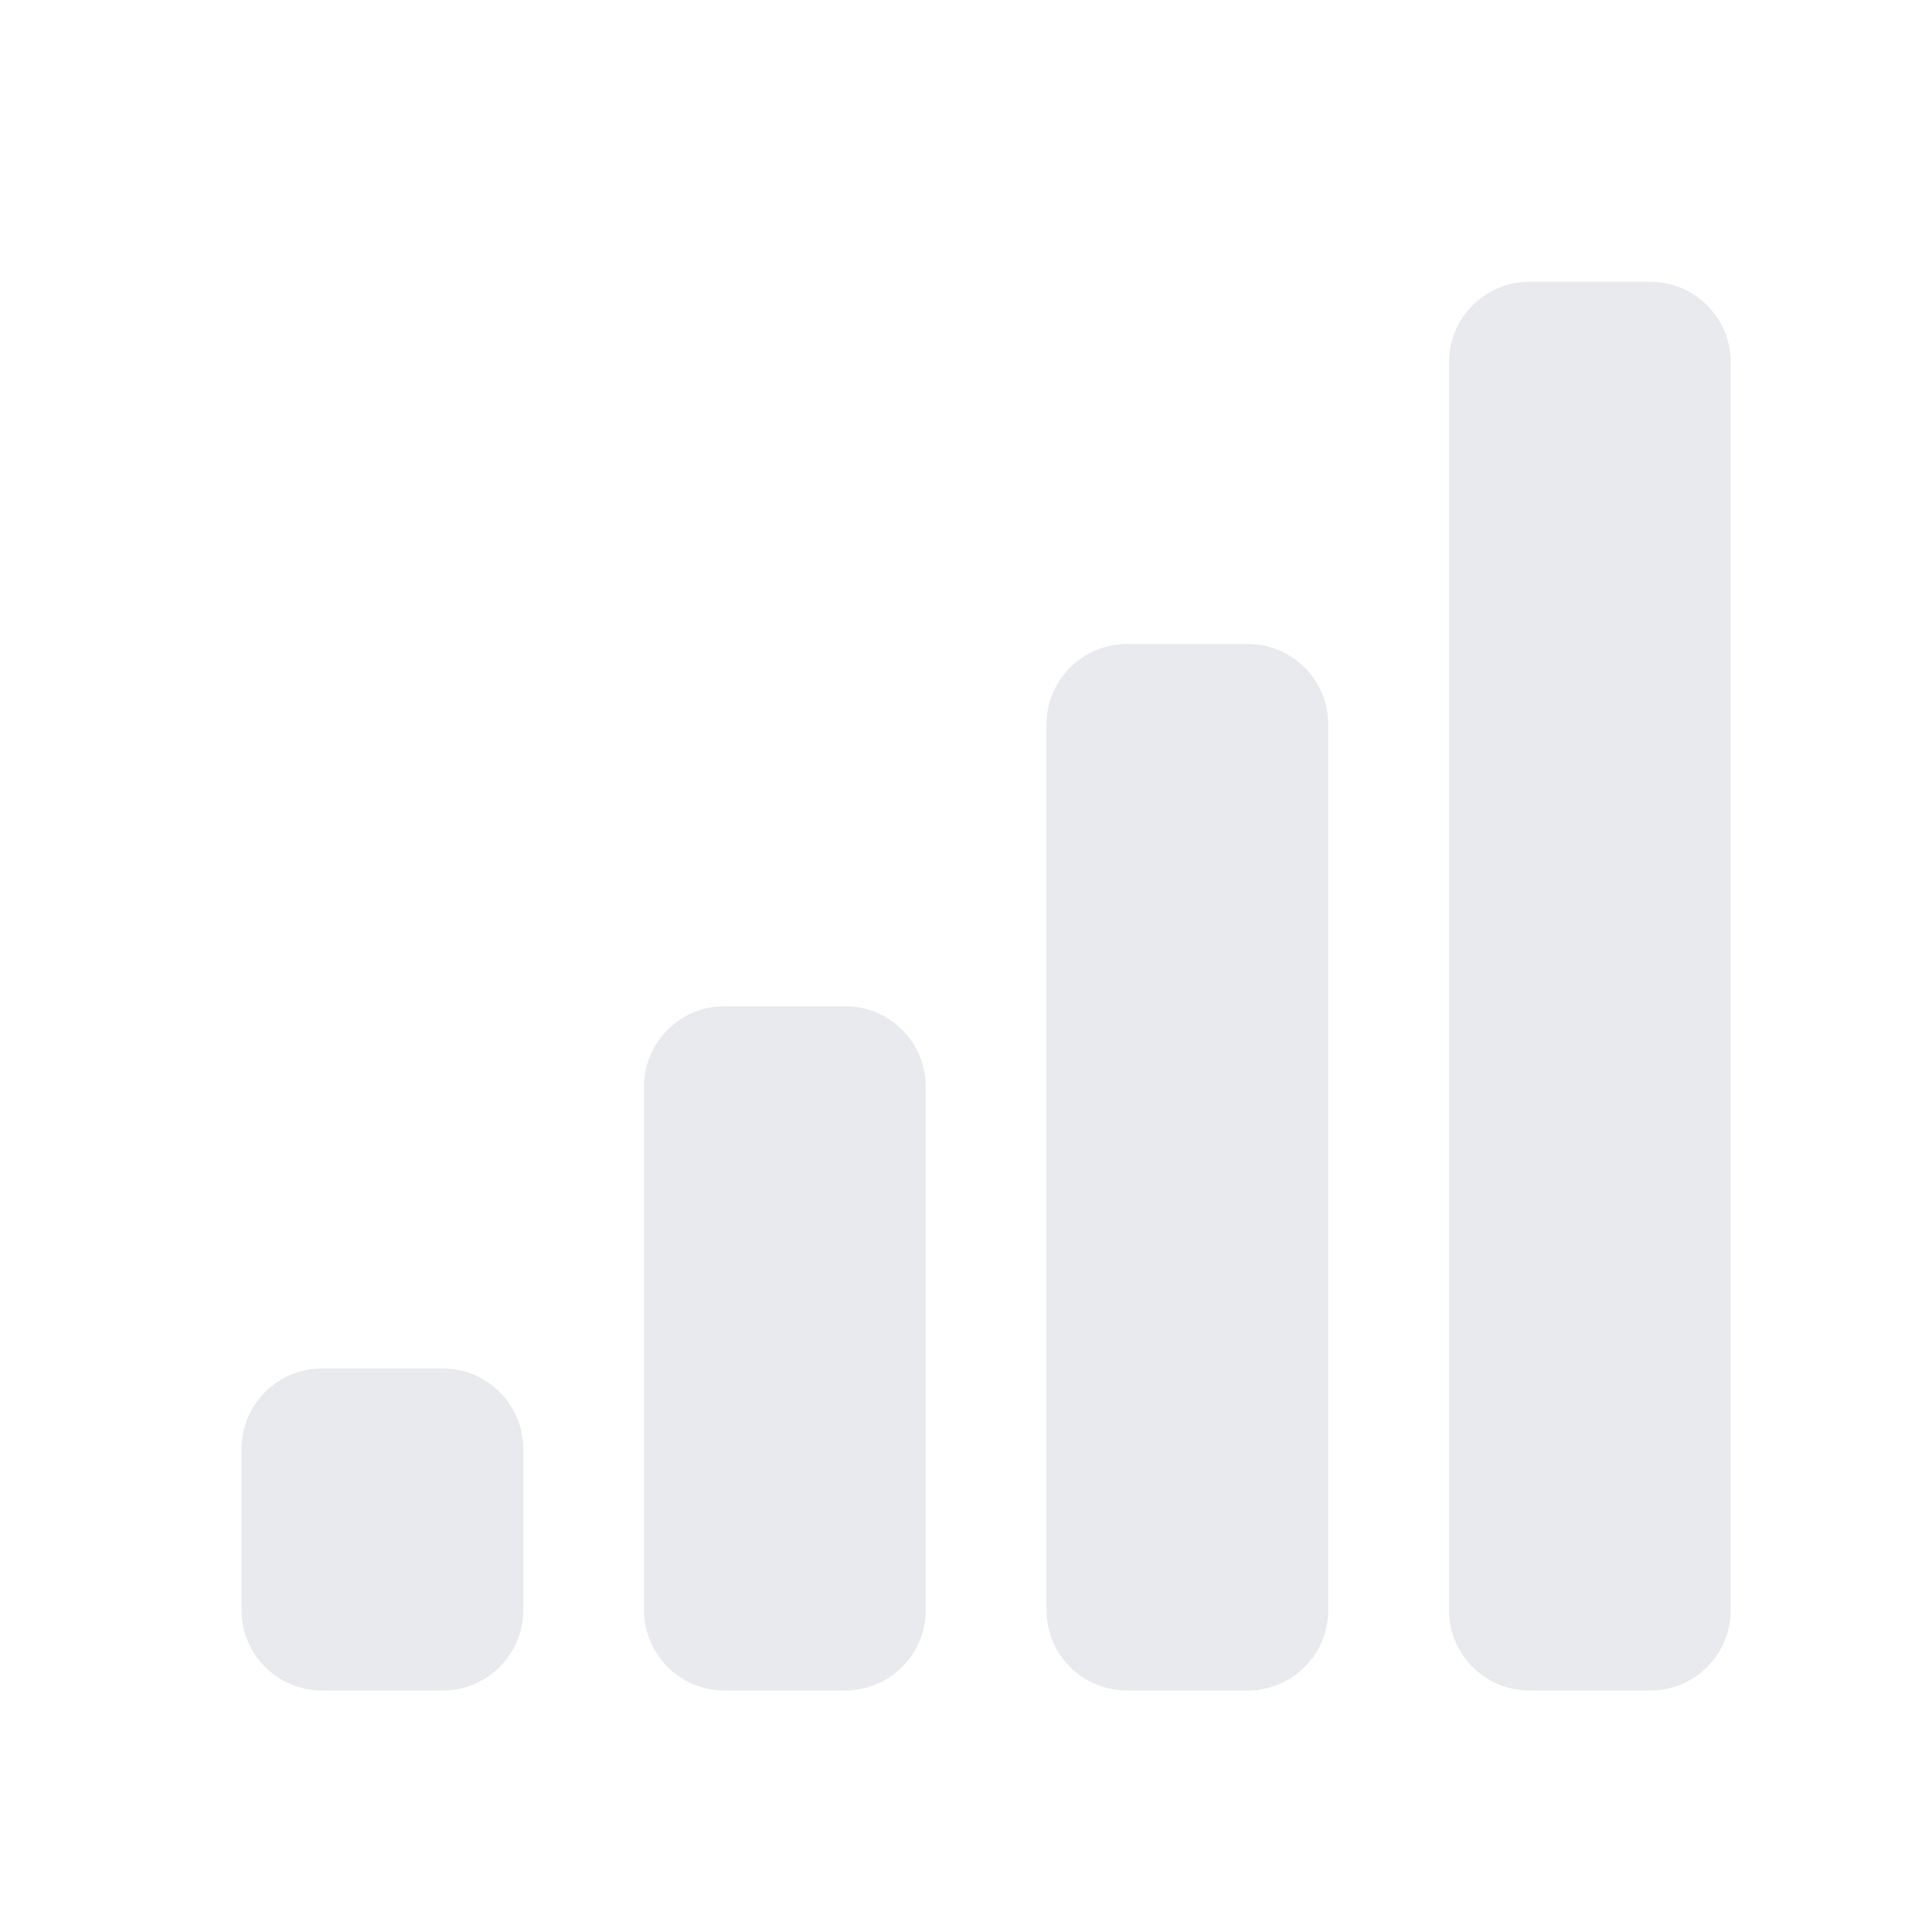
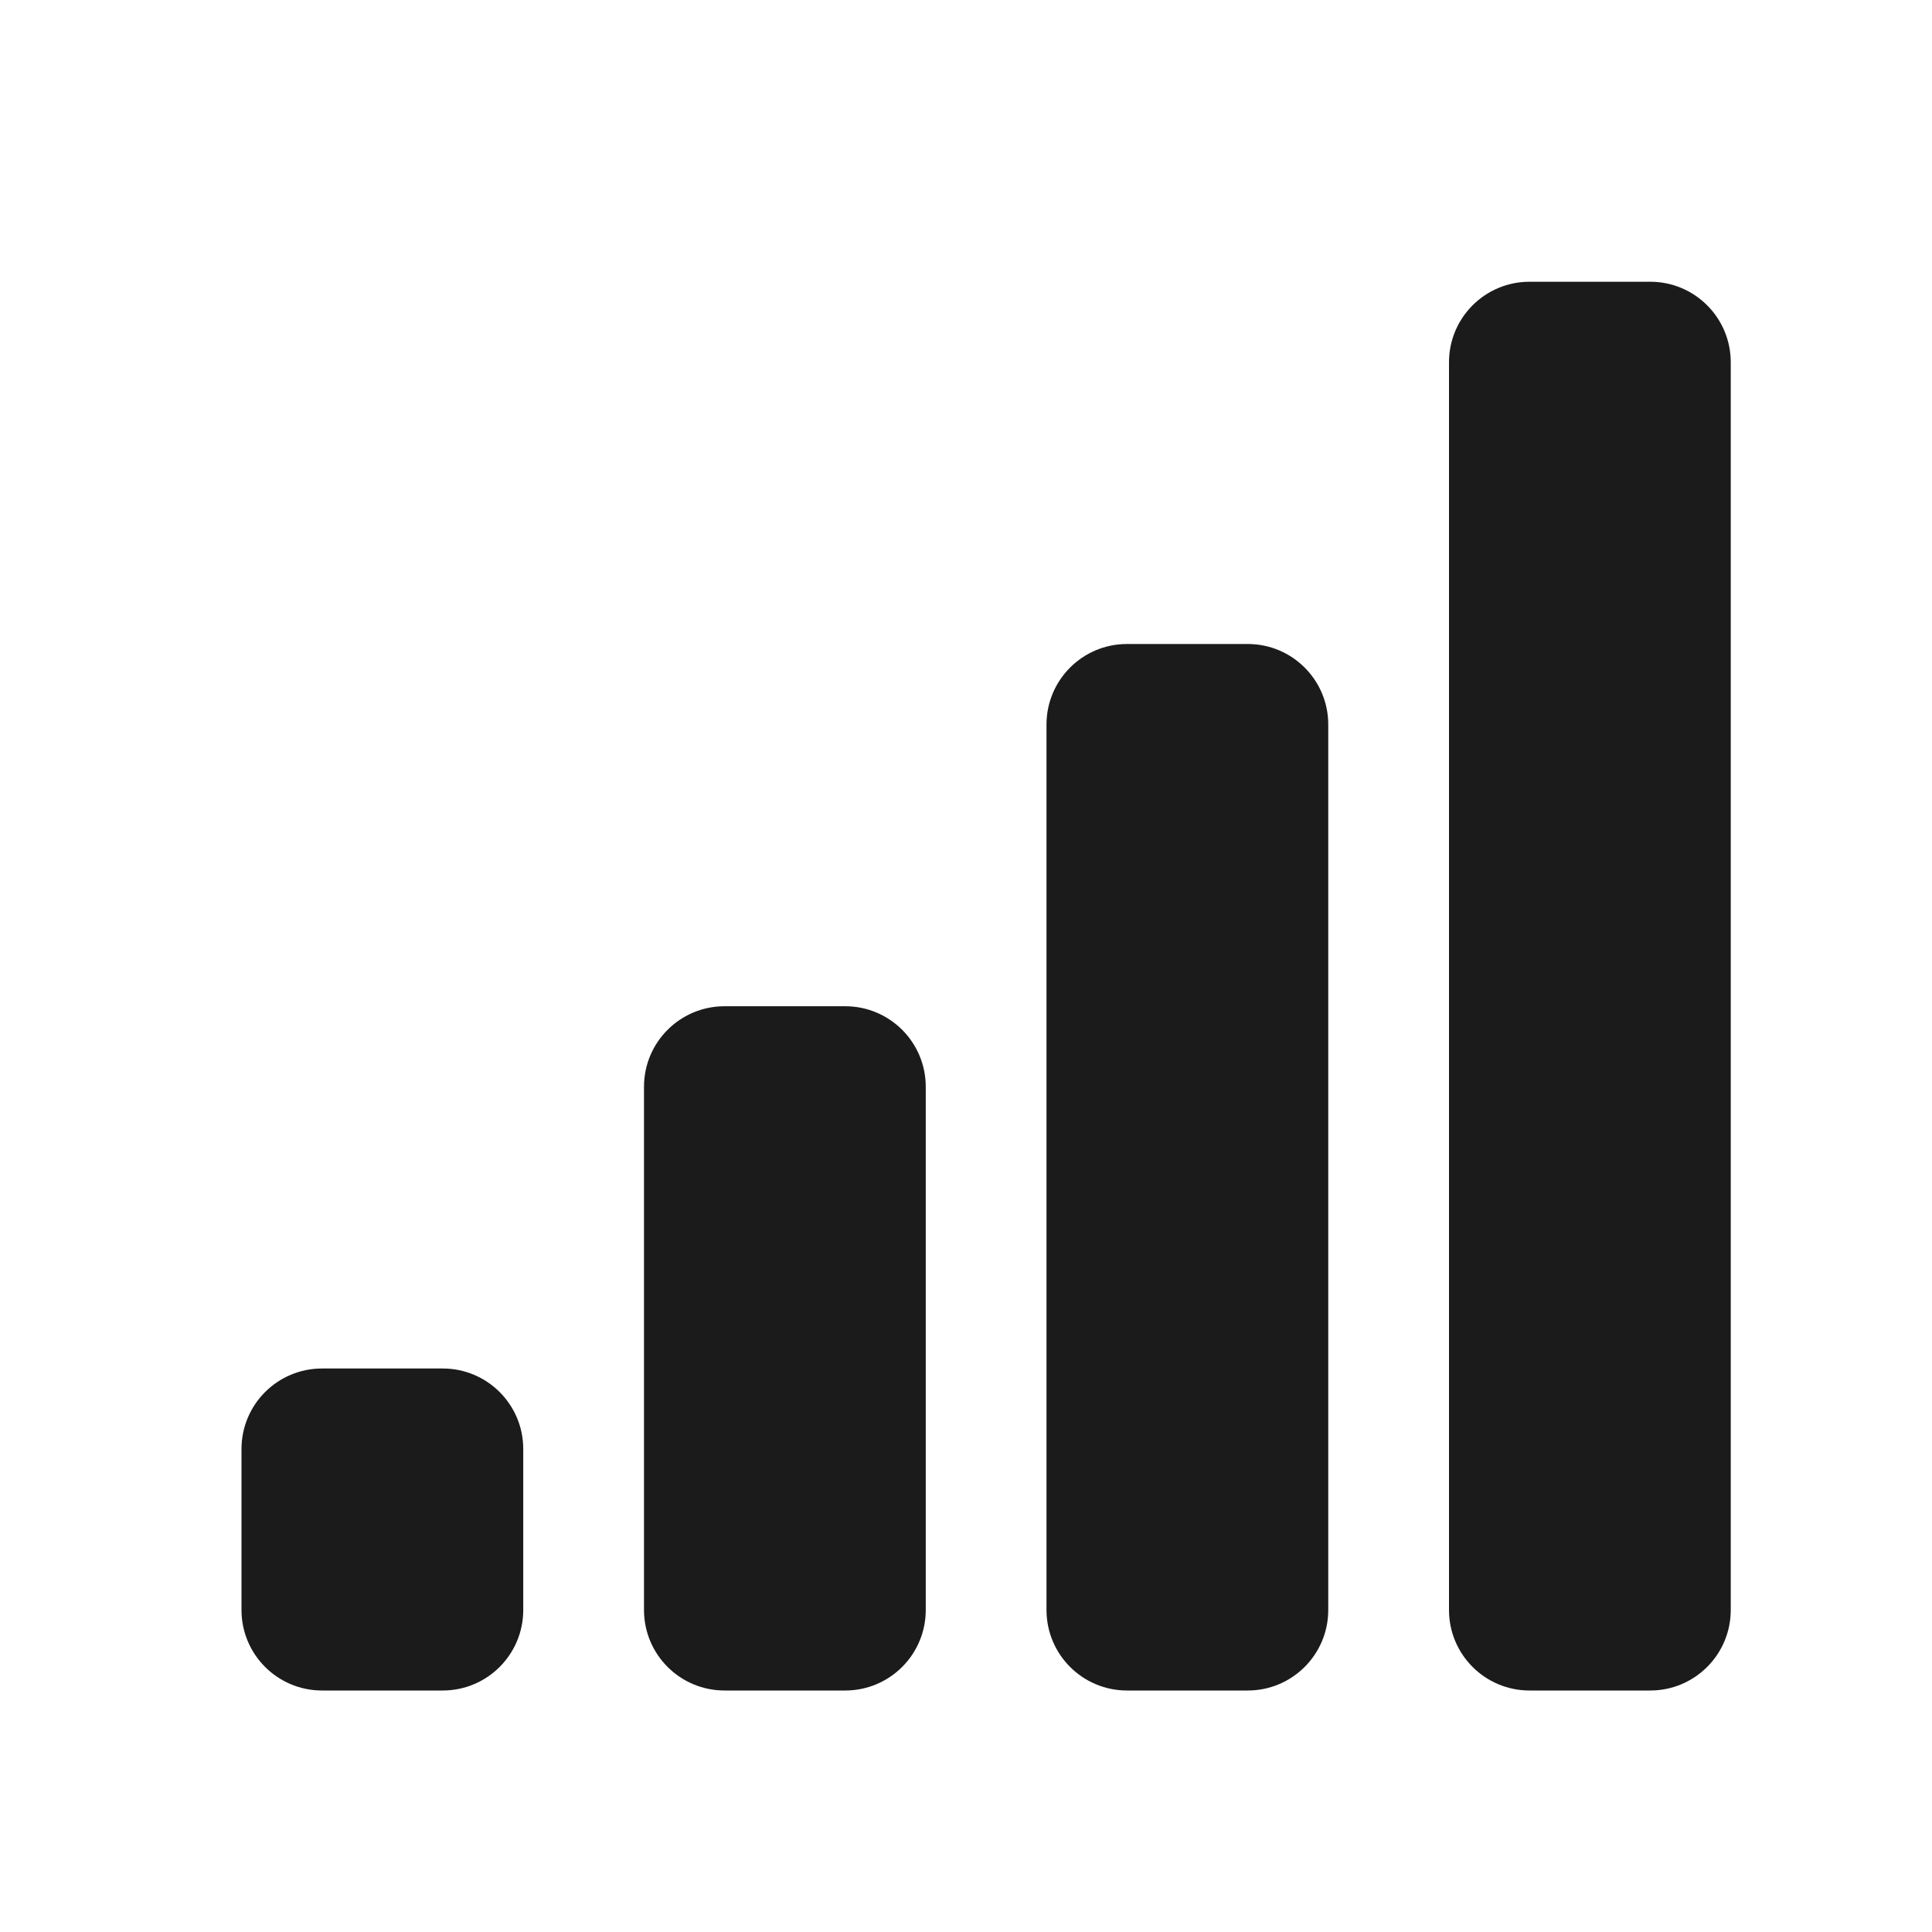
<svg xmlns="http://www.w3.org/2000/svg" width="24" height="24" viewBox="0 0 24 24">
-   <path d="M4 17H5.5A1 1 0 0 1 6.5 18V20A1 1 0 0 1 5.5 21H4A1 1 0 0 1 3 20V18A1 1 0 0 1 4 17Z" fill="#e8eaed" />
-   <path d="M9 12.5H10.5A1 1 0 0 1 11.5 13.5V20A1 1 0 0 1 10.5 21H9A1 1 0 0 1 8 20V13.5A1 1 0 0 1 9 12.5Z" fill="#e8eaed" />
-   <path d="M14 8H15.5A1 1 0 0 1 16.5 9V20A1 1 0 0 1 15.5 21H14A1 1 0 0 1 13 20V9A1 1 0 0 1 14 8Z" fill="#e8eaed" />
-   <path d="M19 3.5H20.5A1 1 0 0 1 21.5 4.5V20A1 1 0 0 1 20.5 21H19A1 1 0 0 1 18 20V4.5A1 1 0 0 1 19 3.5Z" fill="#e8eaed" />
+   <path d="M4 17H5.5A1 1 0 0 1 6.5 18V20A1 1 0 0 1 5.5 21H4A1 1 0 0 1 3 20V18A1 1 0 0 1 4 17Z" fill="#1b1b1b" />
+   <path d="M9 12.5H10.5A1 1 0 0 1 11.5 13.5V20A1 1 0 0 1 10.5 21H9A1 1 0 0 1 8 20V13.5A1 1 0 0 1 9 12.5Z" fill="#1b1b1b" />
+   <path d="M14 8H15.5A1 1 0 0 1 16.5 9V20A1 1 0 0 1 15.5 21H14A1 1 0 0 1 13 20V9A1 1 0 0 1 14 8Z" fill="#1b1b1b" />
+   <path d="M19 3.5H20.5A1 1 0 0 1 21.5 4.5V20A1 1 0 0 1 20.5 21H19A1 1 0 0 1 18 20V4.5A1 1 0 0 1 19 3.5Z" fill="#1b1b1b" />
</svg>
